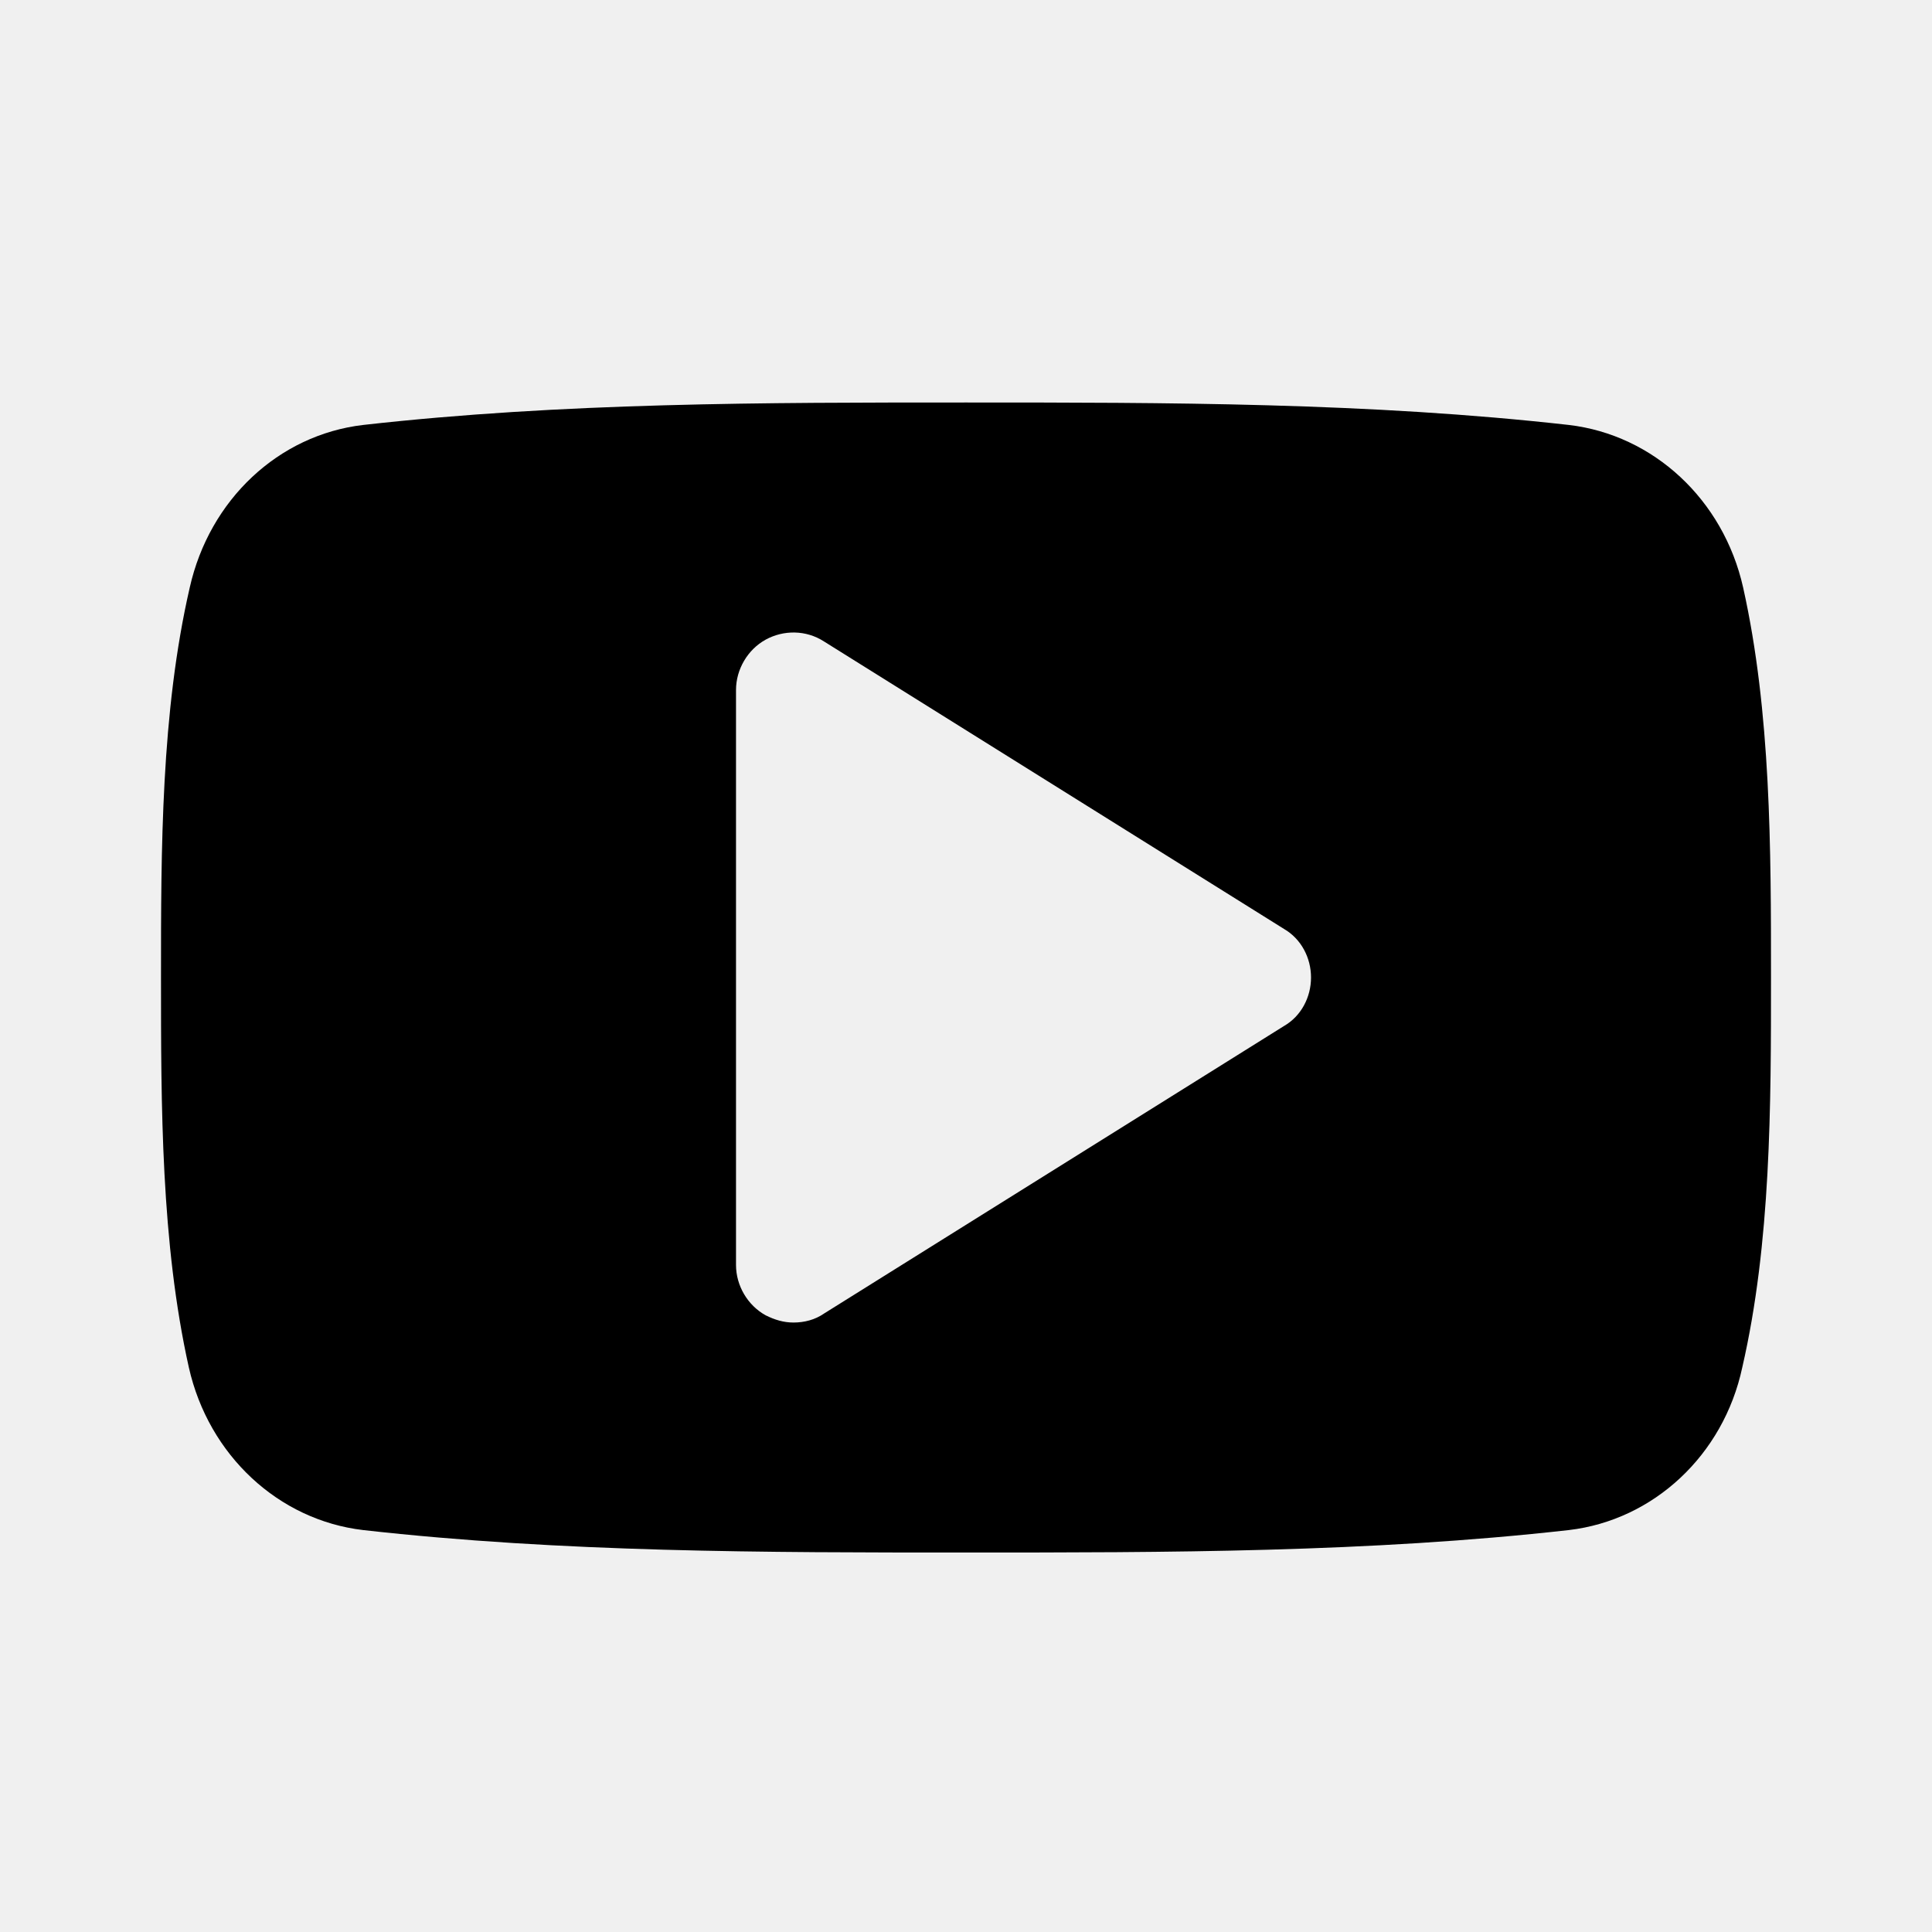
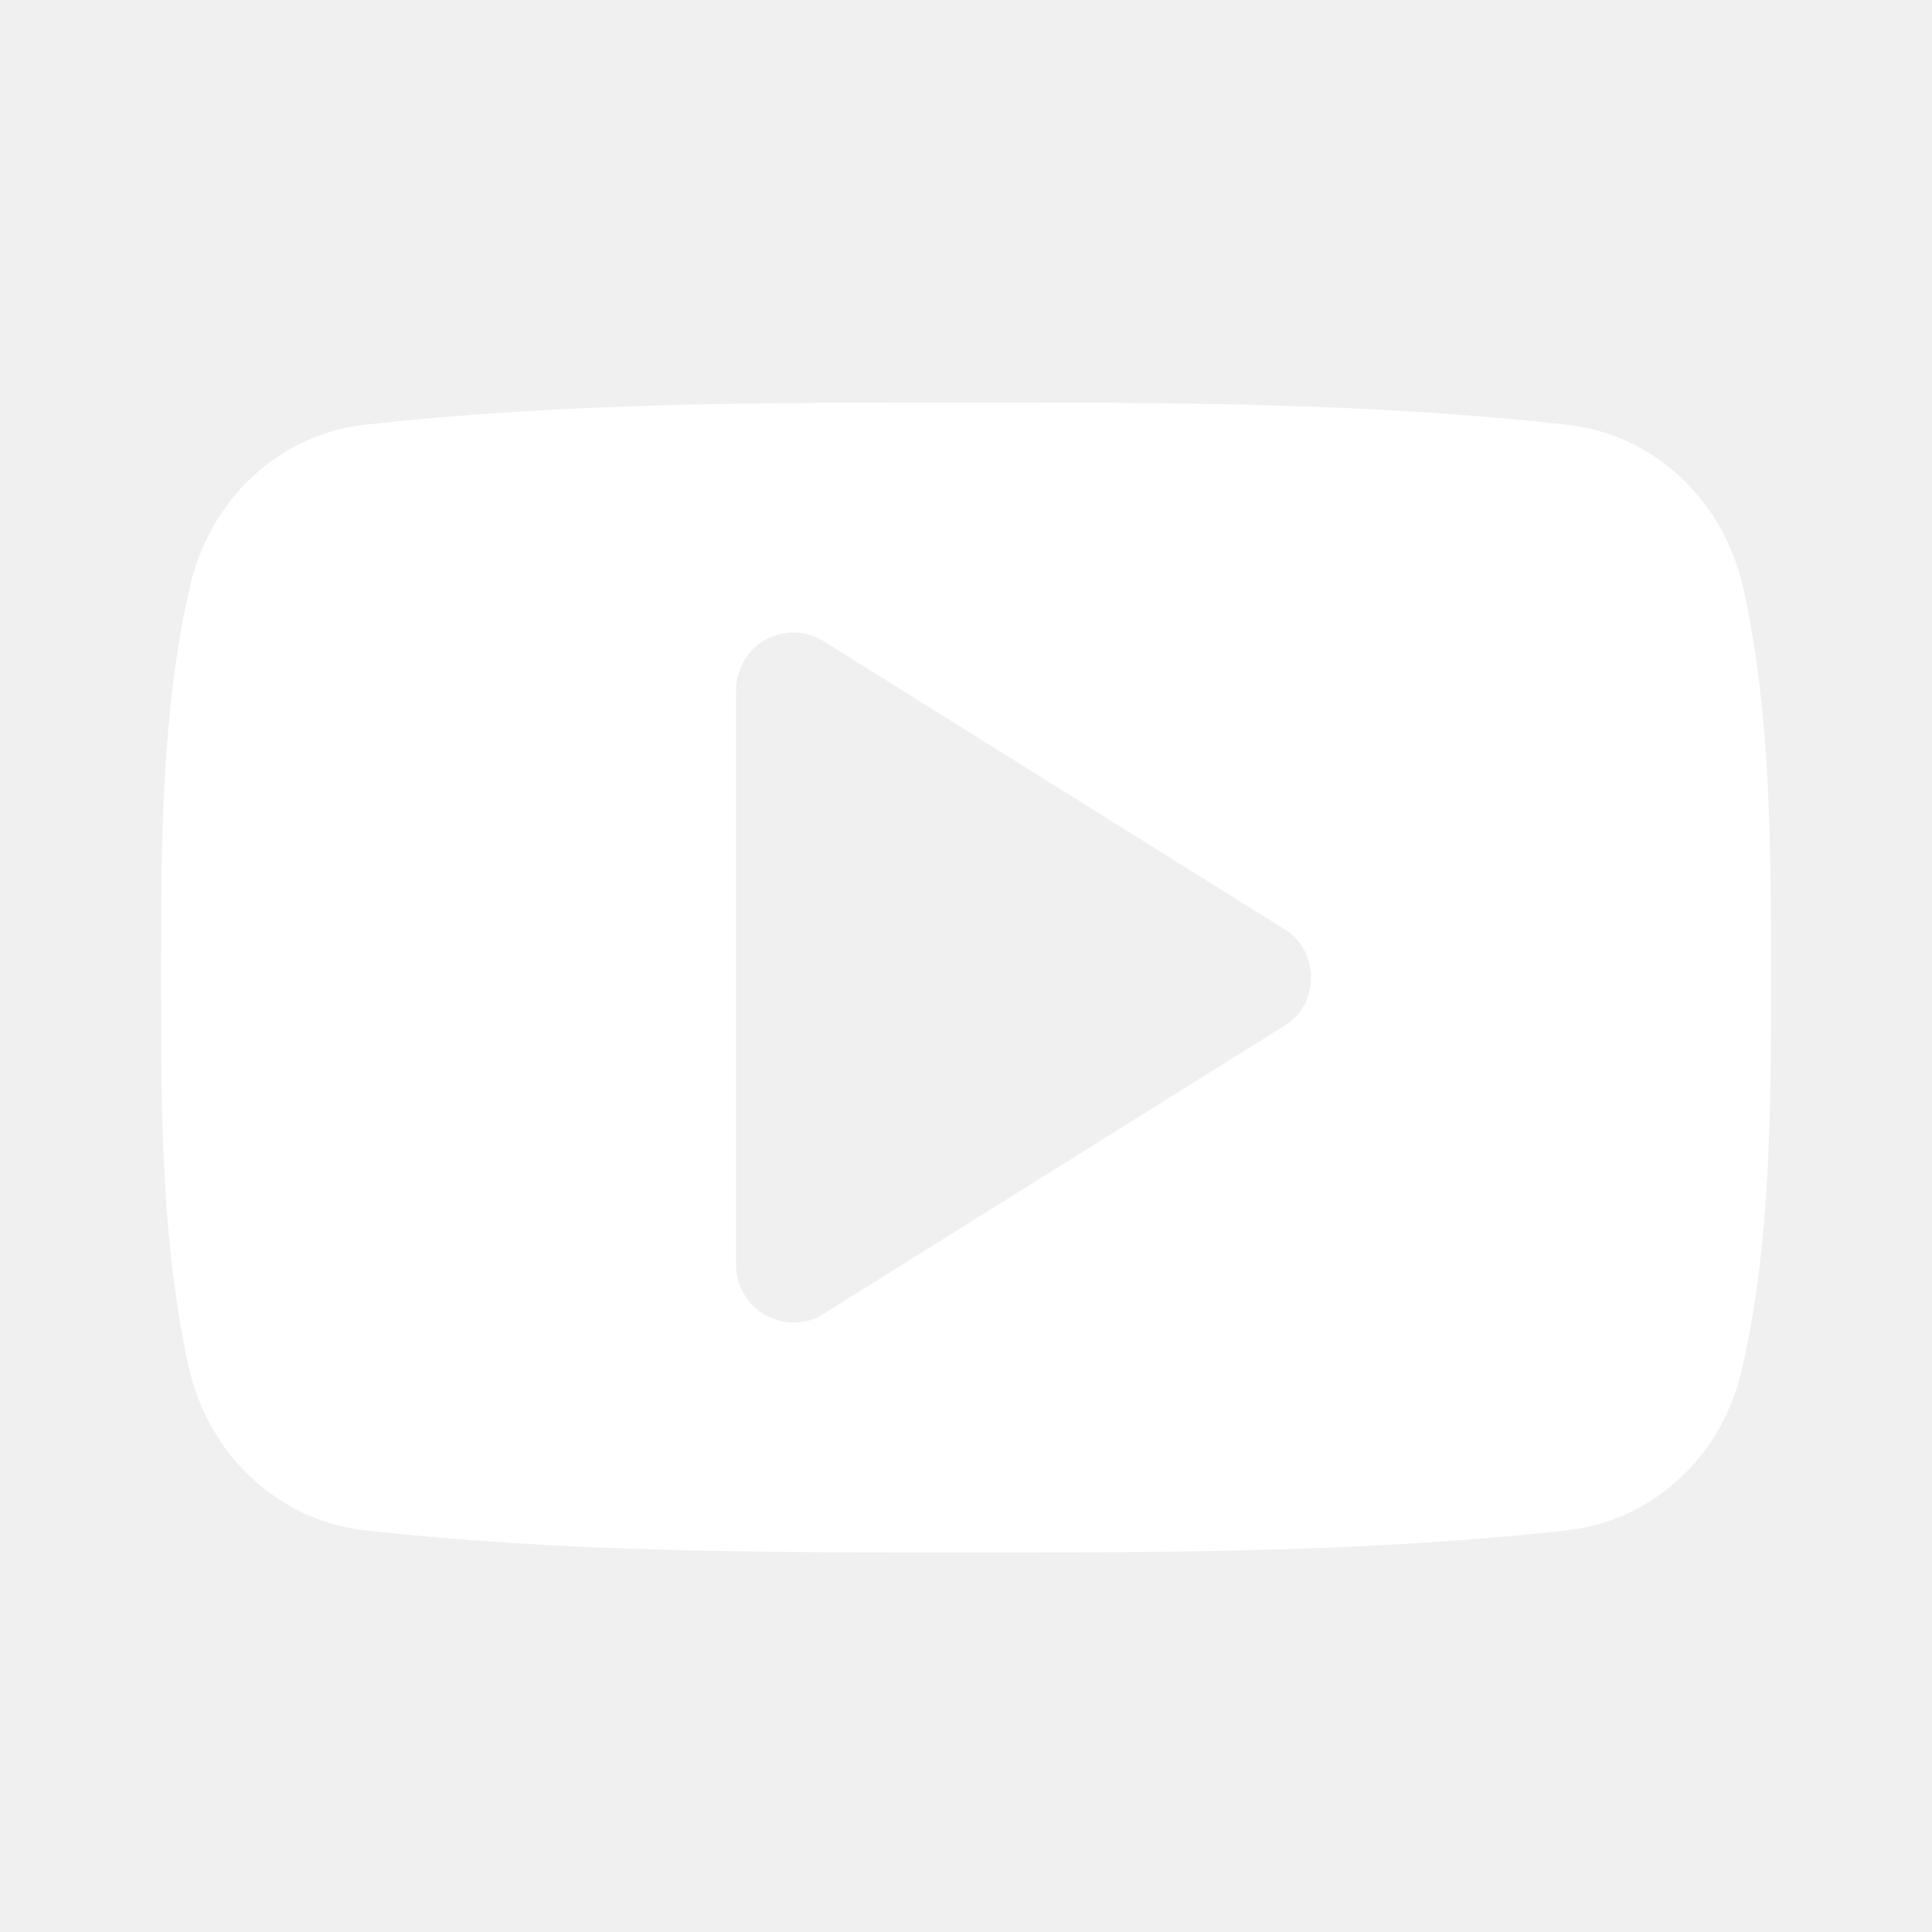
<svg xmlns="http://www.w3.org/2000/svg" width="24" height="24" viewBox="0 0 24 24" fill="none">
-   <path d="M16.286 12.143C16.286 11.897 16.163 11.663 15.951 11.54L10.237 7.969C10.013 7.824 9.734 7.824 9.511 7.946C9.288 8.069 9.143 8.315 9.143 8.571V15.714C9.143 15.971 9.288 16.216 9.511 16.339C9.623 16.395 9.734 16.429 9.857 16.429C9.991 16.429 10.125 16.395 10.237 16.317L15.951 12.745C16.163 12.623 16.286 12.388 16.286 12.143ZM22 12.143C22 13.739 22 15.435 21.643 16.987C21.409 18.08 20.538 18.884 19.489 19.007C17.011 19.286 14.5 19.286 12 19.286C9.5 19.286 6.989 19.286 4.511 19.007C3.462 18.884 2.592 18.08 2.346 16.987C2 15.435 2 13.739 2 12.143C2 10.547 2 8.85 2.357 7.299C2.603 6.205 3.462 5.402 4.511 5.279C6.989 5 9.5 5 12 5C14.5 5 17.011 5 19.489 5.279C20.538 5.402 21.409 6.205 21.654 7.299C22 8.85 22 10.547 22 12.143Z" fill="#000000" />
+   <path d="M16.286 12.143C16.286 11.897 16.163 11.663 15.951 11.54L10.237 7.969C10.013 7.824 9.734 7.824 9.511 7.946C9.288 8.069 9.143 8.315 9.143 8.571V15.714C9.143 15.971 9.288 16.216 9.511 16.339C9.623 16.395 9.734 16.429 9.857 16.429C9.991 16.429 10.125 16.395 10.237 16.317L15.951 12.745C16.163 12.623 16.286 12.388 16.286 12.143ZM22 12.143C22 13.739 22 15.435 21.643 16.987C21.409 18.08 20.538 18.884 19.489 19.007C17.011 19.286 14.5 19.286 12 19.286C9.5 19.286 6.989 19.286 4.511 19.007C3.462 18.884 2.592 18.08 2.346 16.987C2 15.435 2 13.739 2 12.143C2 10.547 2 8.85 2.357 7.299C2.603 6.205 3.462 5.402 4.511 5.279C6.989 5 9.5 5 12 5C14.5 5 17.011 5 19.489 5.279C20.538 5.402 21.409 6.205 21.654 7.299C22 8.85 22 10.547 22 12.143Z" fill="#FFFFFF" />
</svg>
